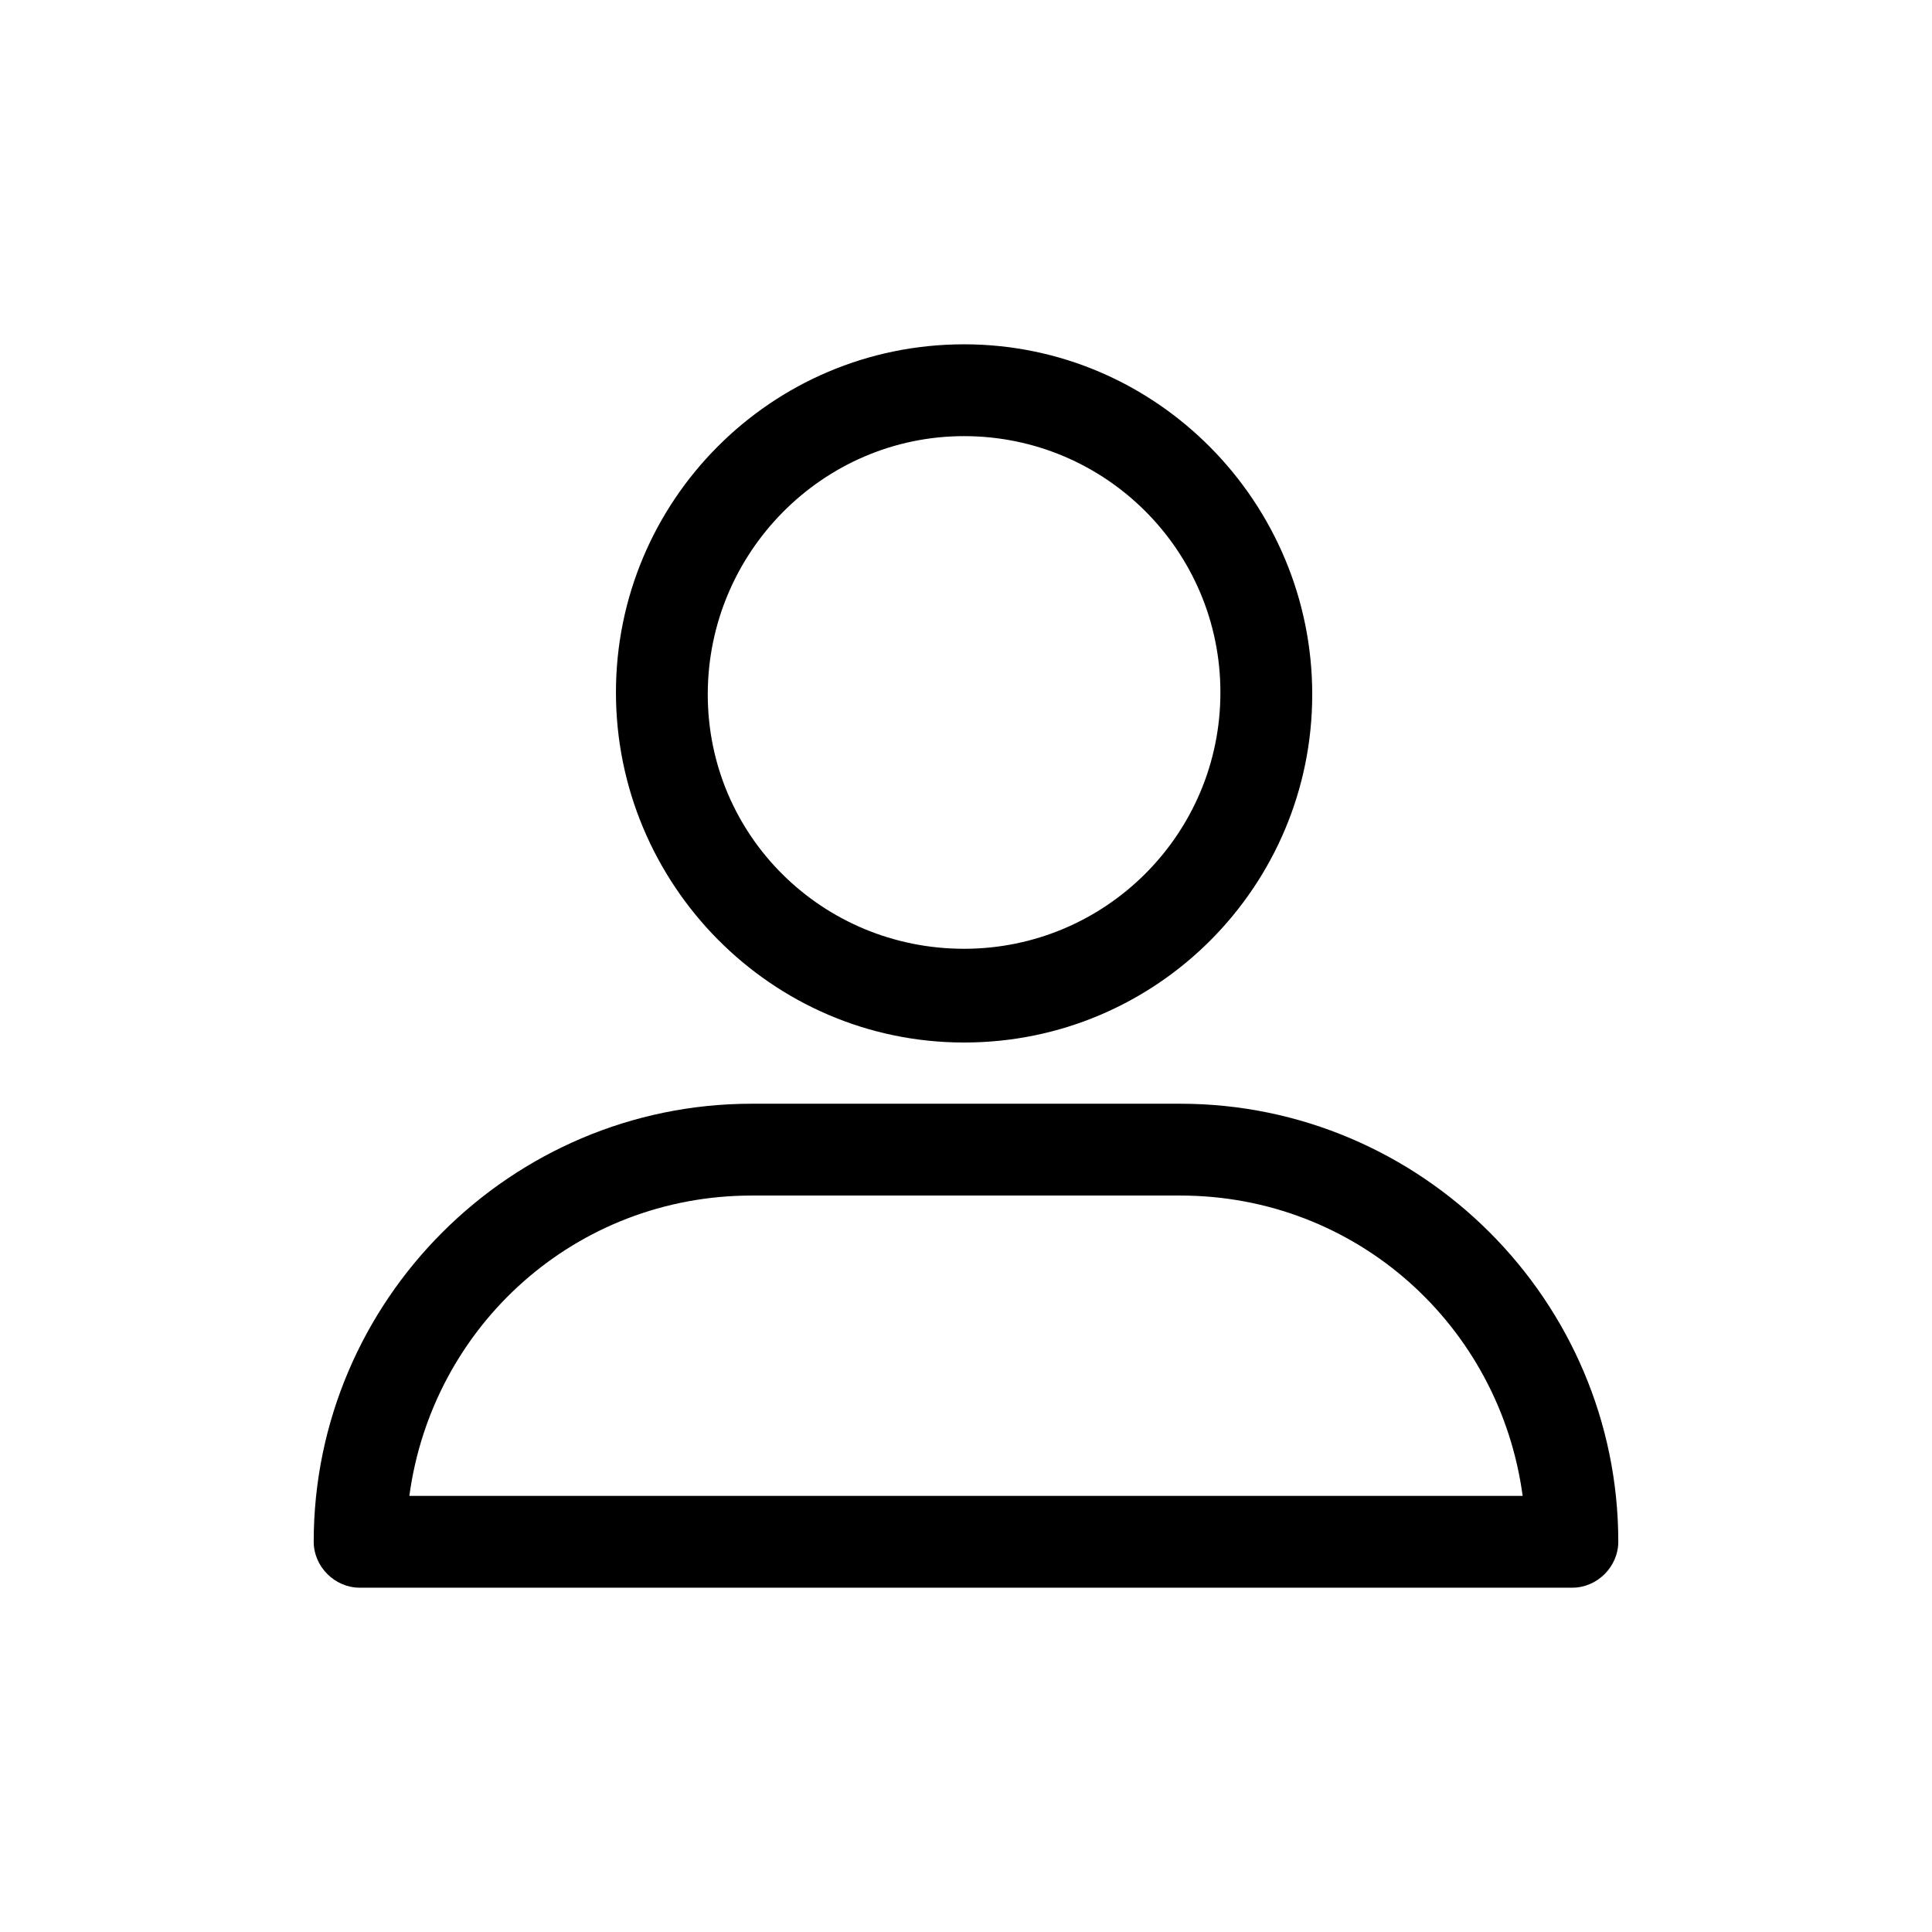
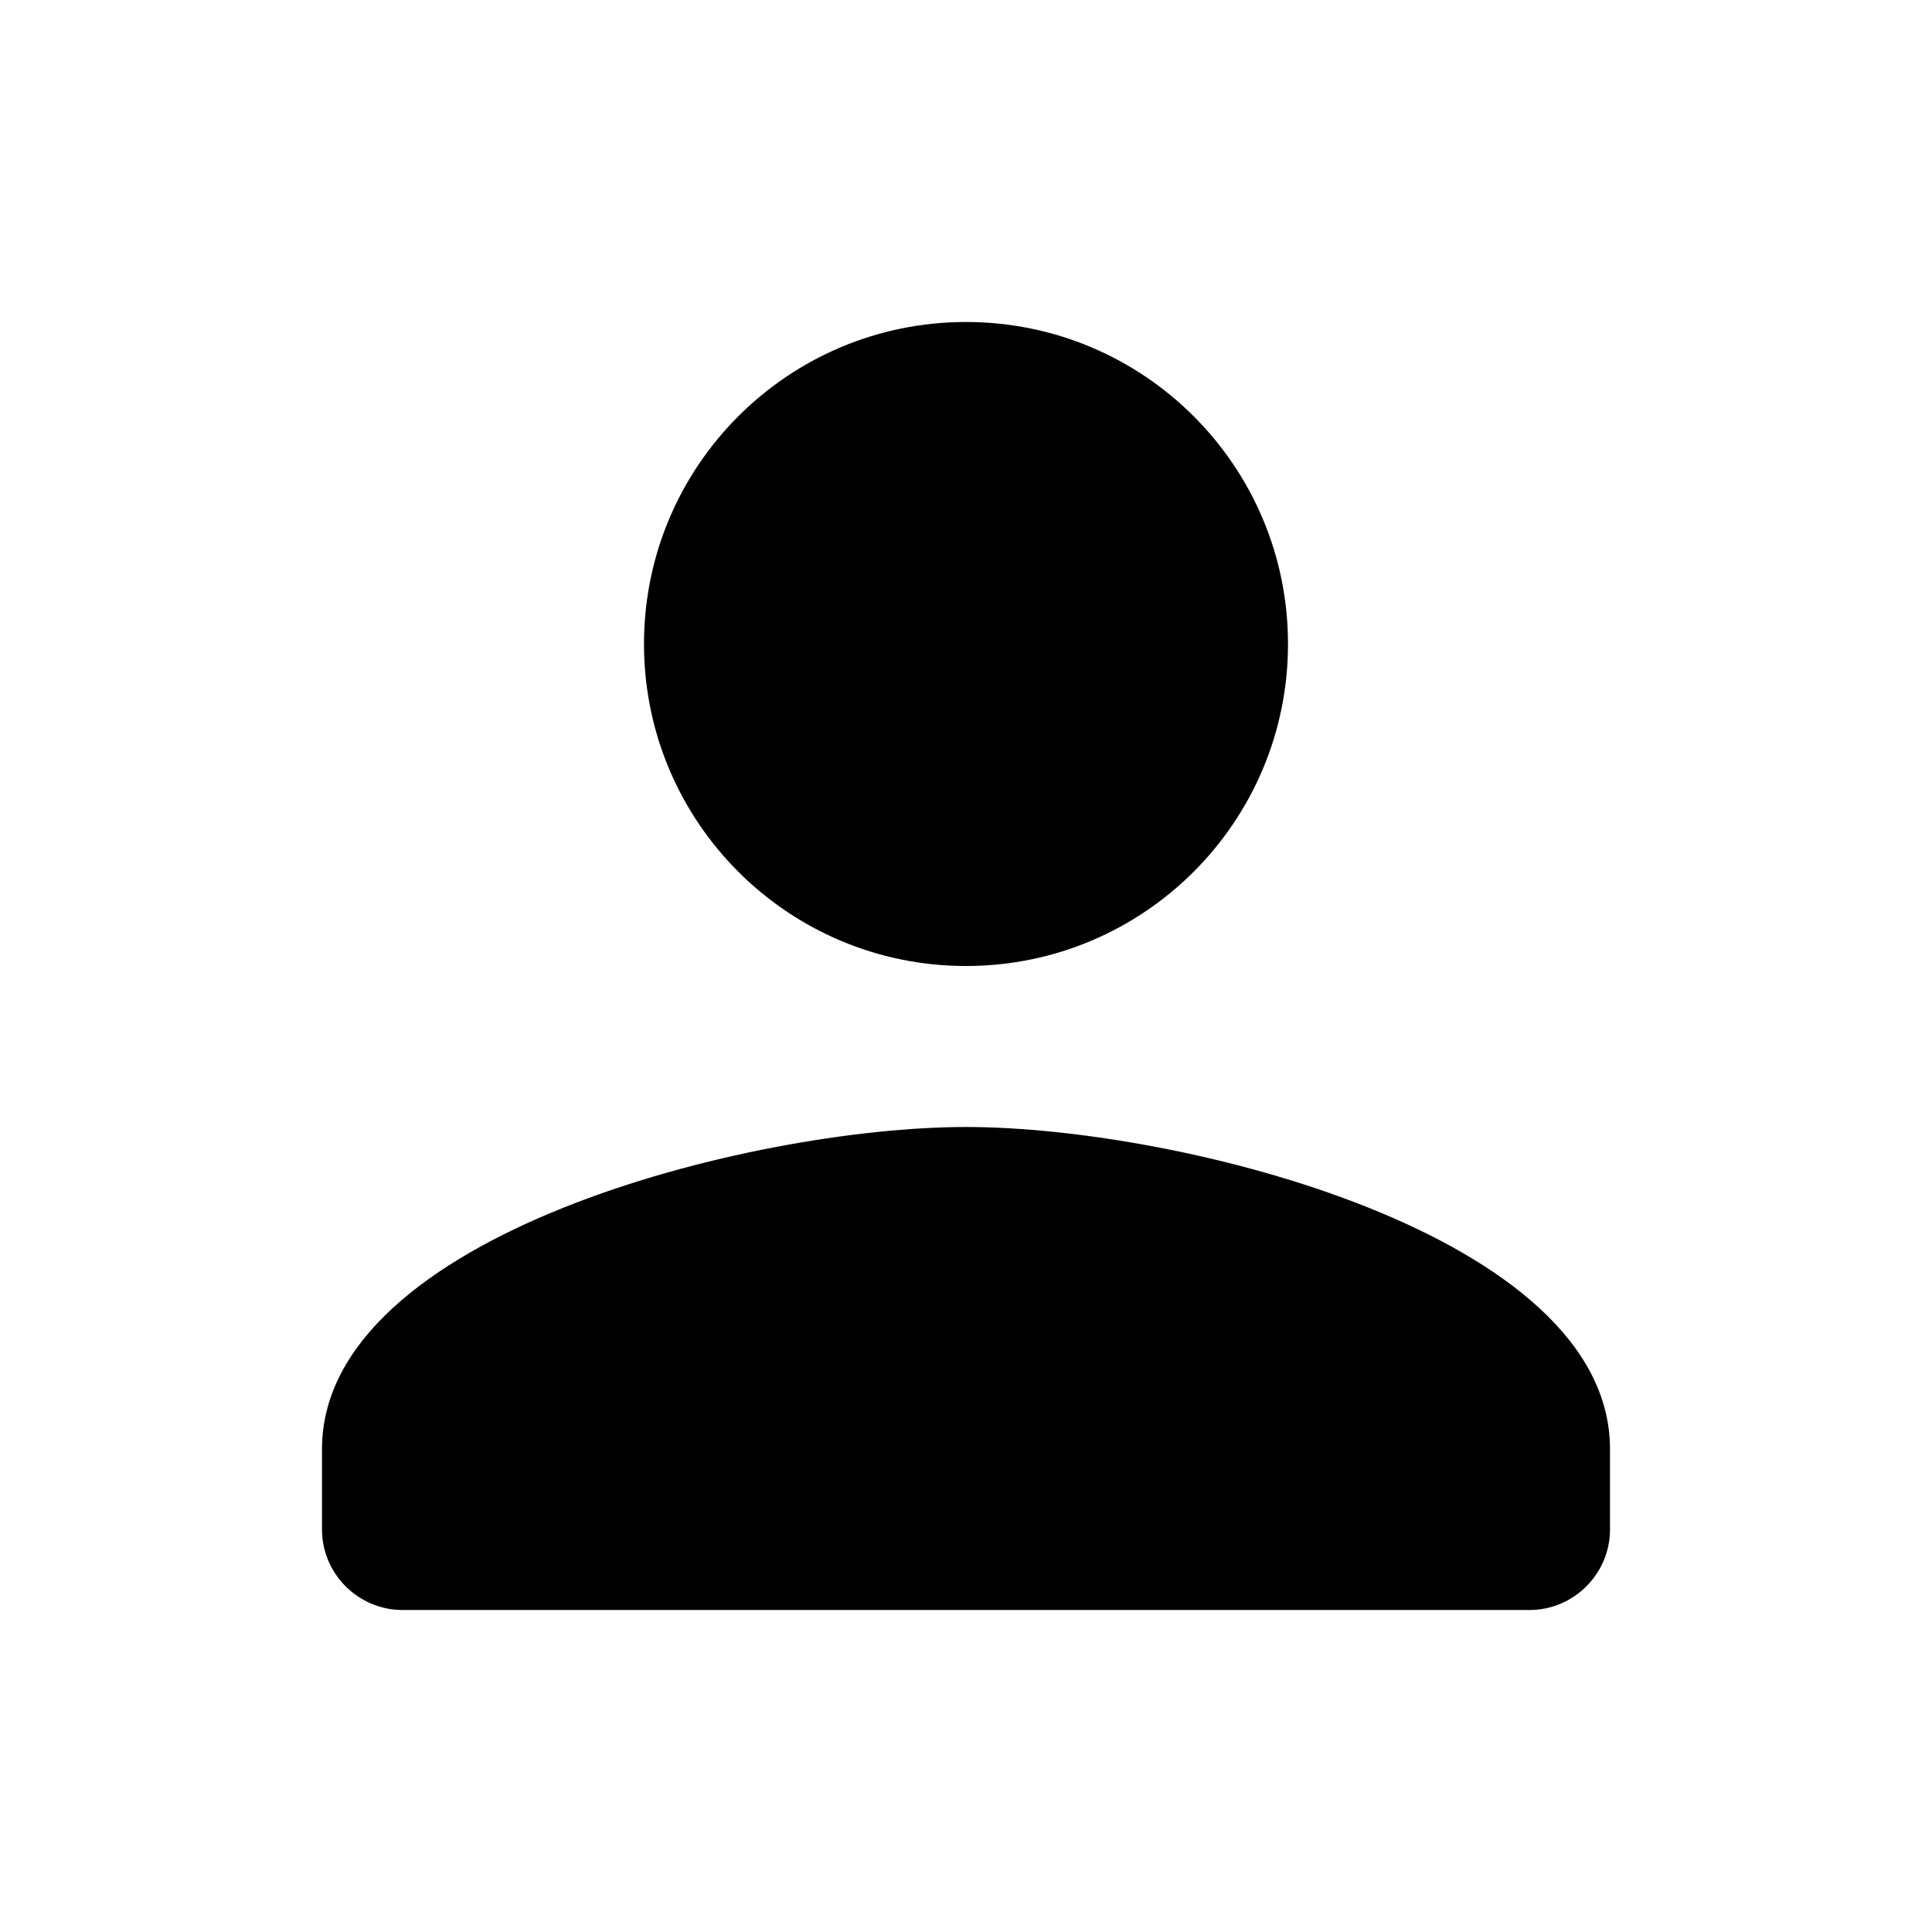
- <svg xmlns="http://www.w3.org/2000/svg" viewBox="0 0 101 101">
-   <path d="M50.4 54.5c10.1 0 18.2-8.2 18.2-18.2S60.5 18 50.4 18s-18.2 8.2-18.2 18.2 8.1 18.3 18.2 18.3zm0-31.7c7.4 0 13.4 6 13.4 13.4s-6 13.4-13.4 13.4S37 43.7 37 36.3s6-13.5 13.4-13.5zM18.8 83h63.4c1.3 0 2.4-1.1 2.4-2.4 0-12.6-10.3-22.9-22.9-22.9H39.3c-12.6 0-22.9 10.3-22.9 22.9 0 1.3 1.1 2.4 2.4 2.4zm20.5-20.5h22.4c9.2 0 16.7 6.8 17.9 15.7H21.4c1.2-8.9 8.7-15.7 17.9-15.7z" />
+ <svg xmlns="http://www.w3.org/2000/svg" width="24" height="24" viewBox="0 0 24 24">
+   <path fill="none" d="M0 0h24v24H0V0z" />
+   <path d="M12 12c2.21 0 4-1.79 4-4s-1.79-4-4-4-4 1.79-4 4 1.79 4 4 4zm0 2c-2.67 0-8 1.34-8 4v1c0 .55.45 1 1 1h14c.55 0 1-.45 1-1v-1c0-2.66-5.33-4-8-4z" />
</svg>
